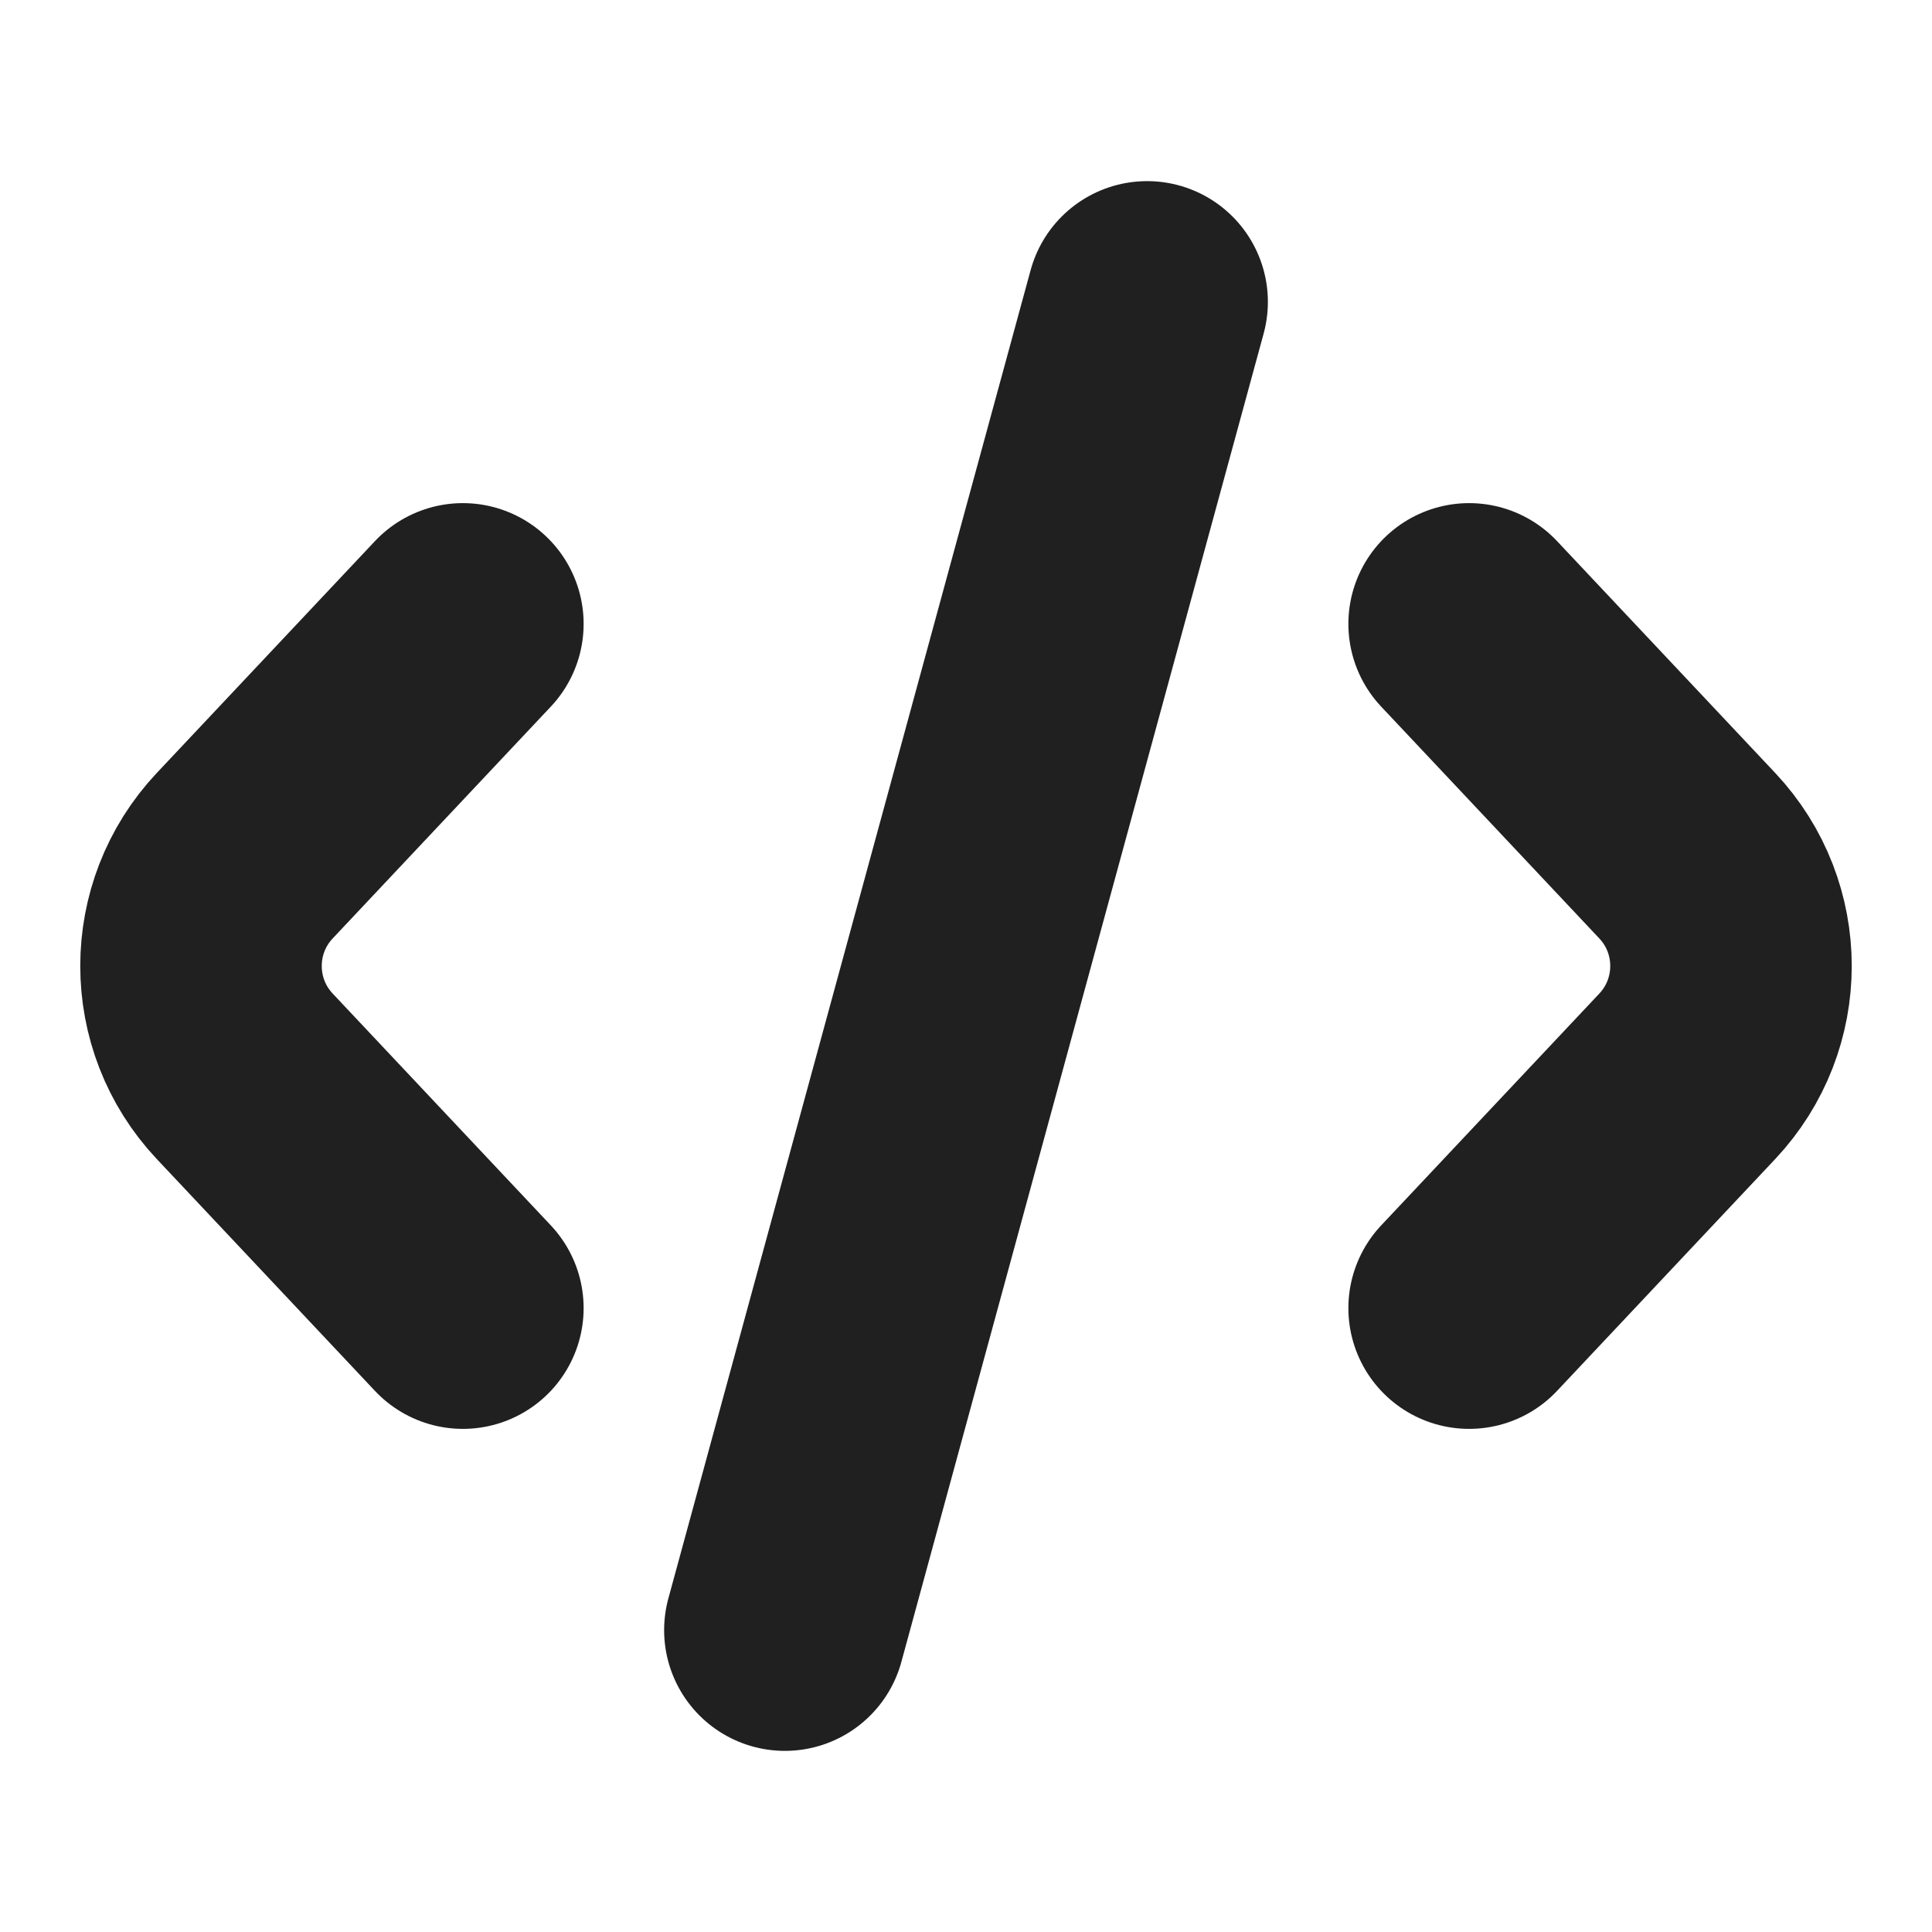
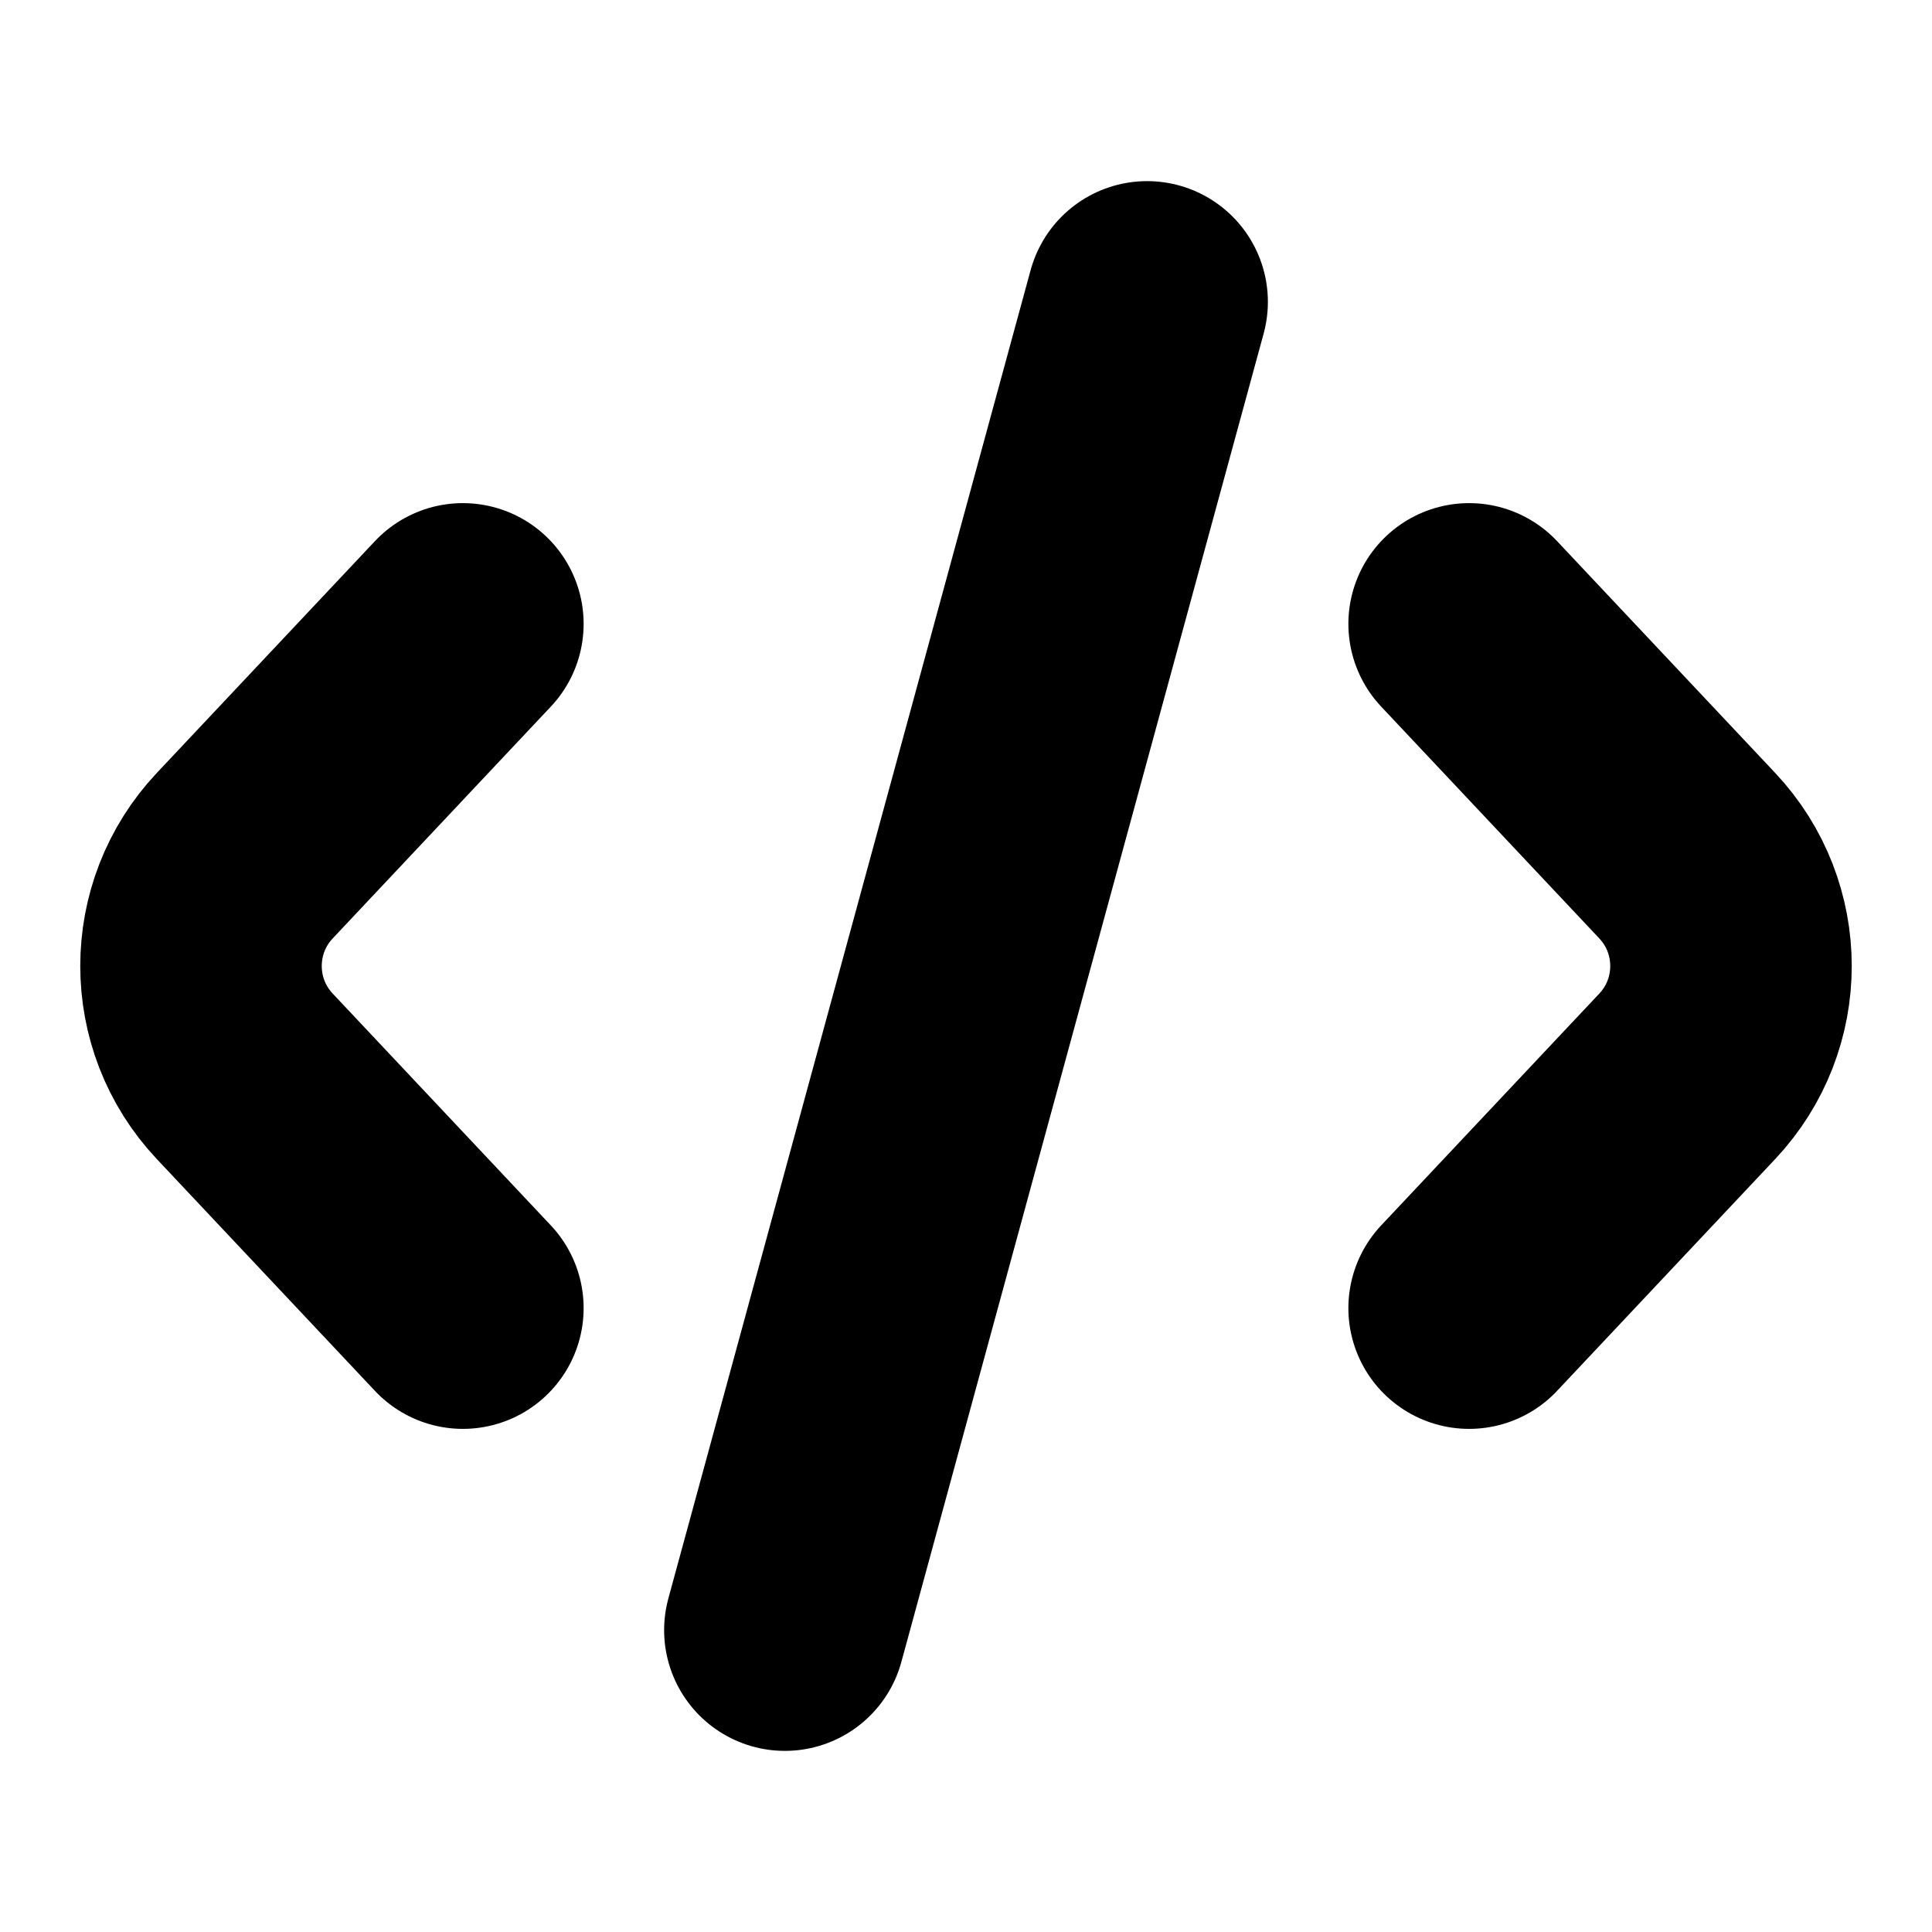
<svg xmlns="http://www.w3.org/2000/svg" width="12" height="12" viewBox="0 0 12 12" fill="none" data-fui-icon="true">
-   <path d="M4.875 10.125L7.125 1.875M9.125 3.875L10.48 5.315C10.842 5.7 10.842 6.3 10.48 6.685L9.125 8.125M2.875 8.125L1.52 6.685C1.158 6.3 1.158 5.7 1.52 5.315L2.875 3.875" stroke="currentColor" stroke-opacity=".875" stroke-width="1.5" stroke-linecap="round" stroke-linejoin="round" />
+   <path d="M4.875 10.125L7.125 1.875M9.125 3.875L10.48 5.315C10.842 5.7 10.842 6.3 10.48 6.685L9.125 8.125M2.875 8.125L1.52 6.685C1.158 6.3 1.158 5.7 1.52 5.315L2.875 3.875" stroke="currentColor" stroke-width="1.5" stroke-linecap="round" stroke-linejoin="round" />
</svg>
